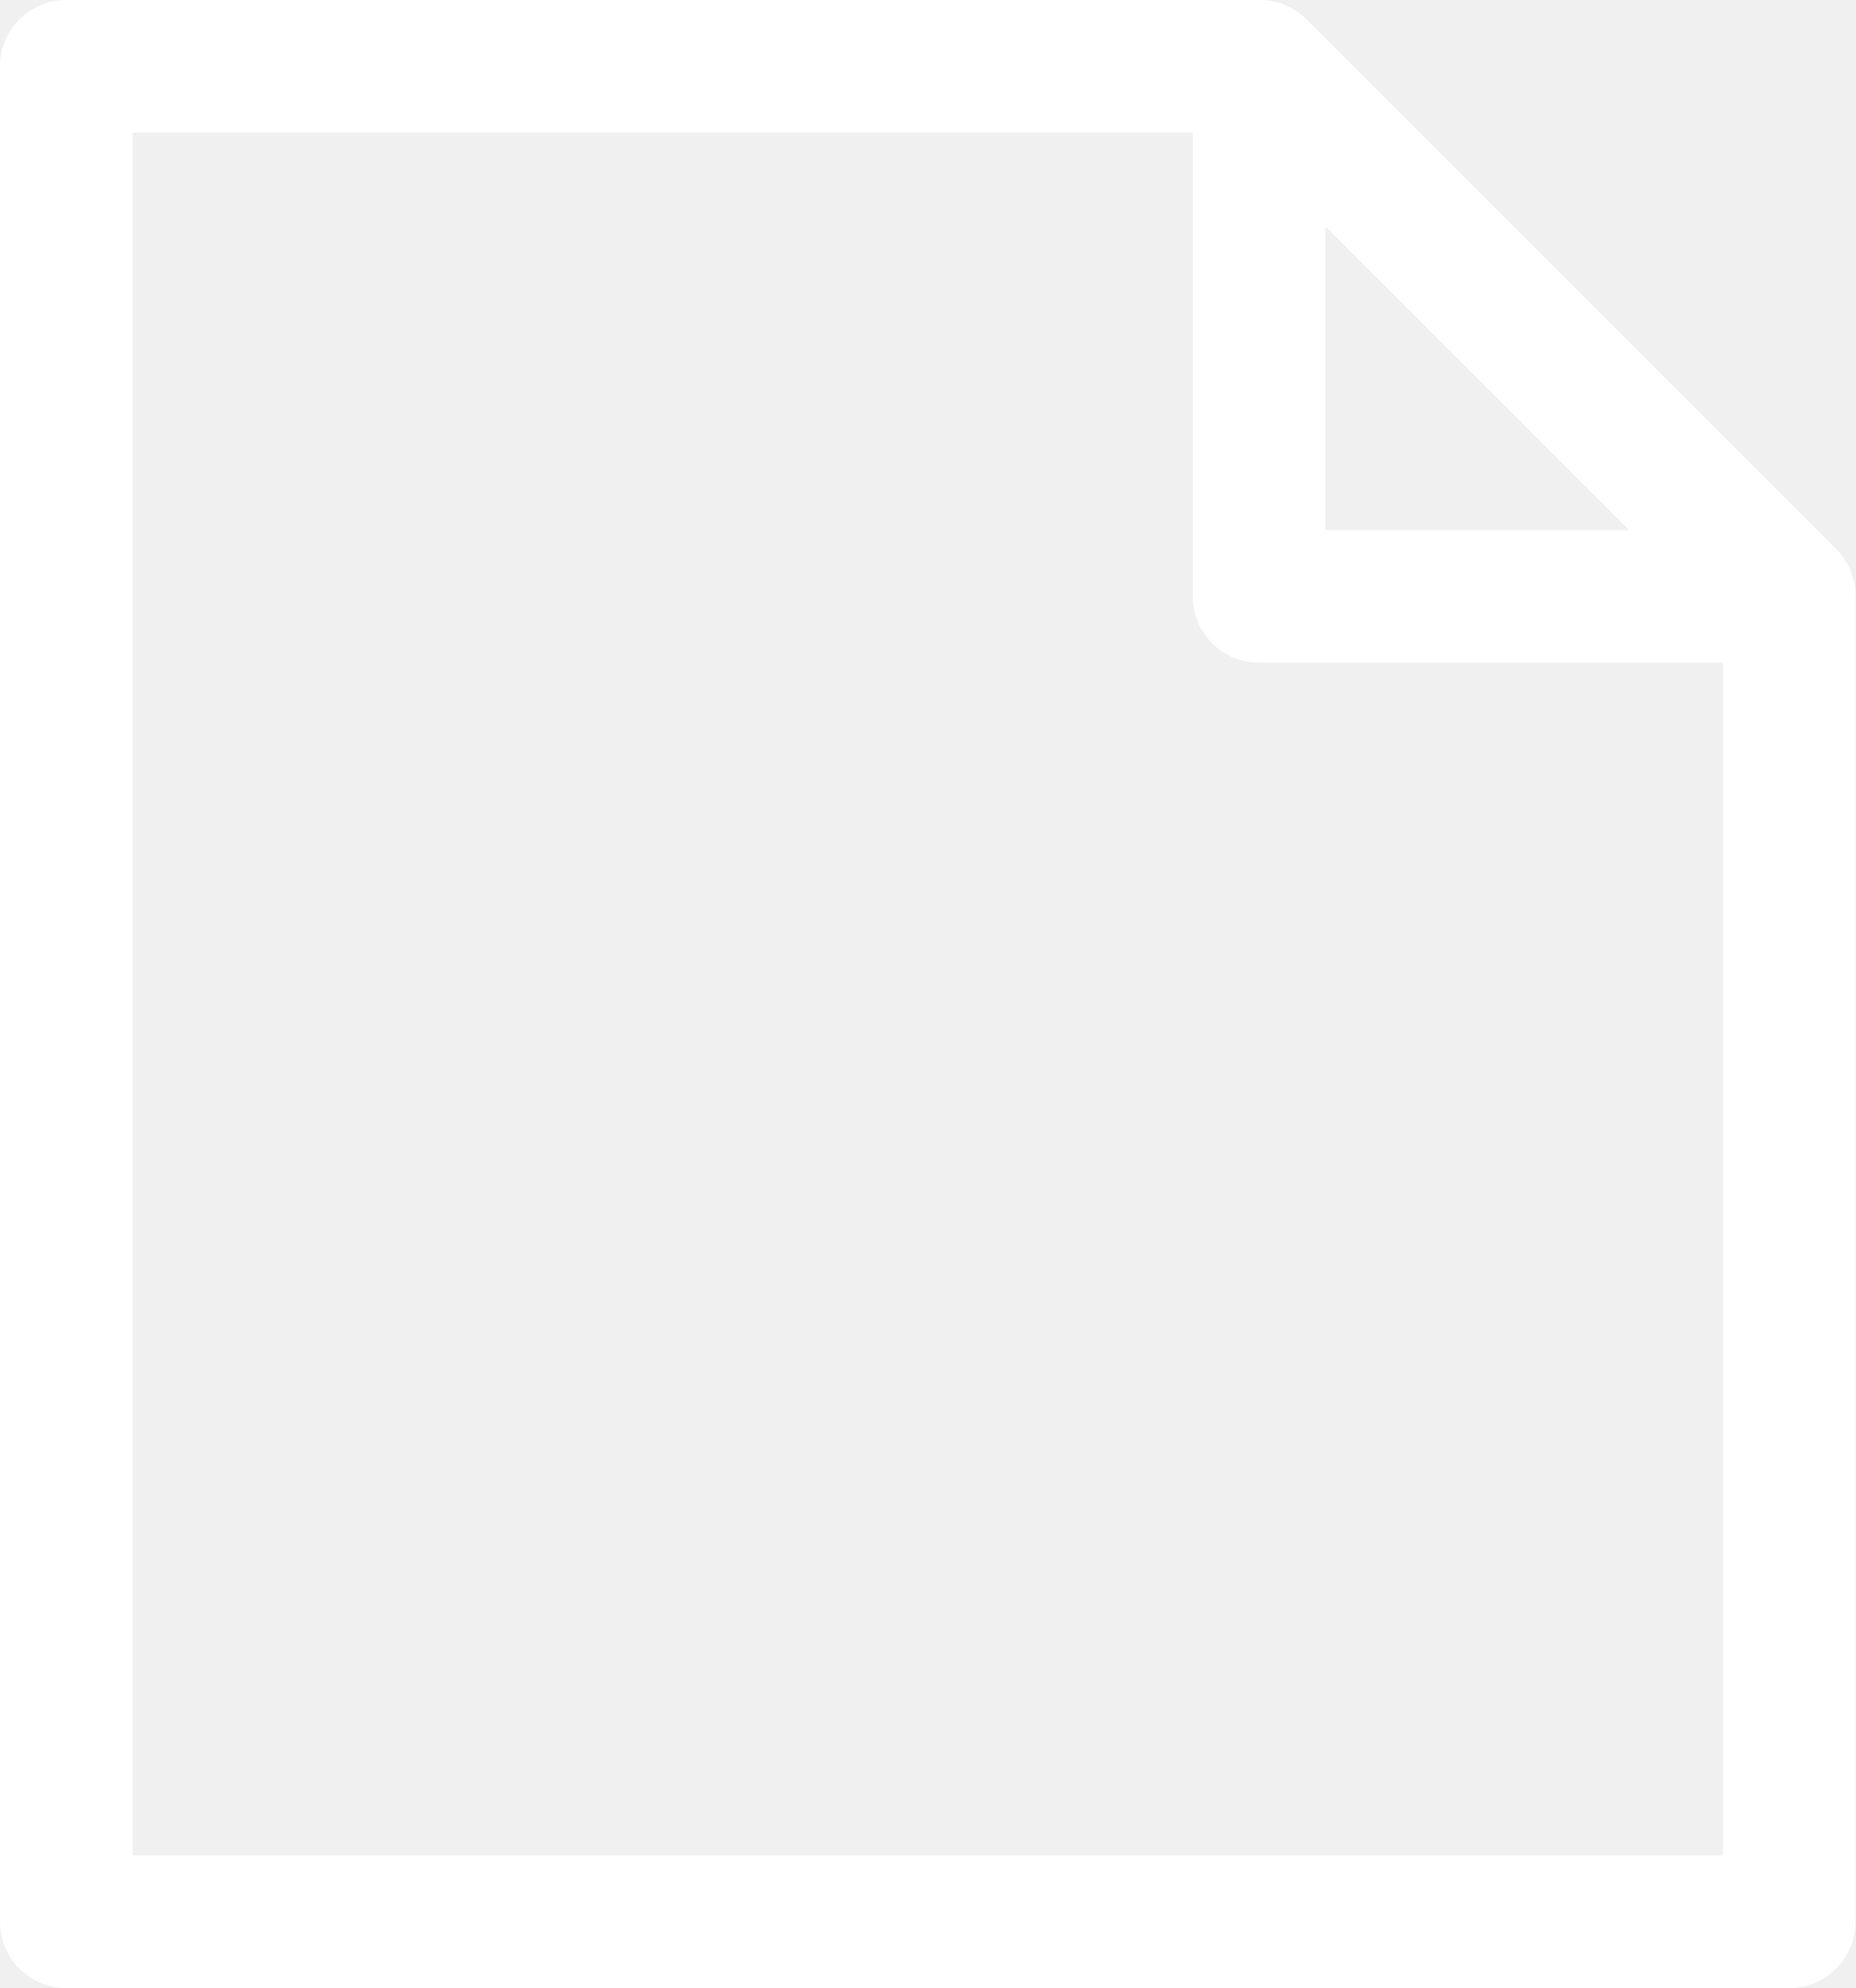
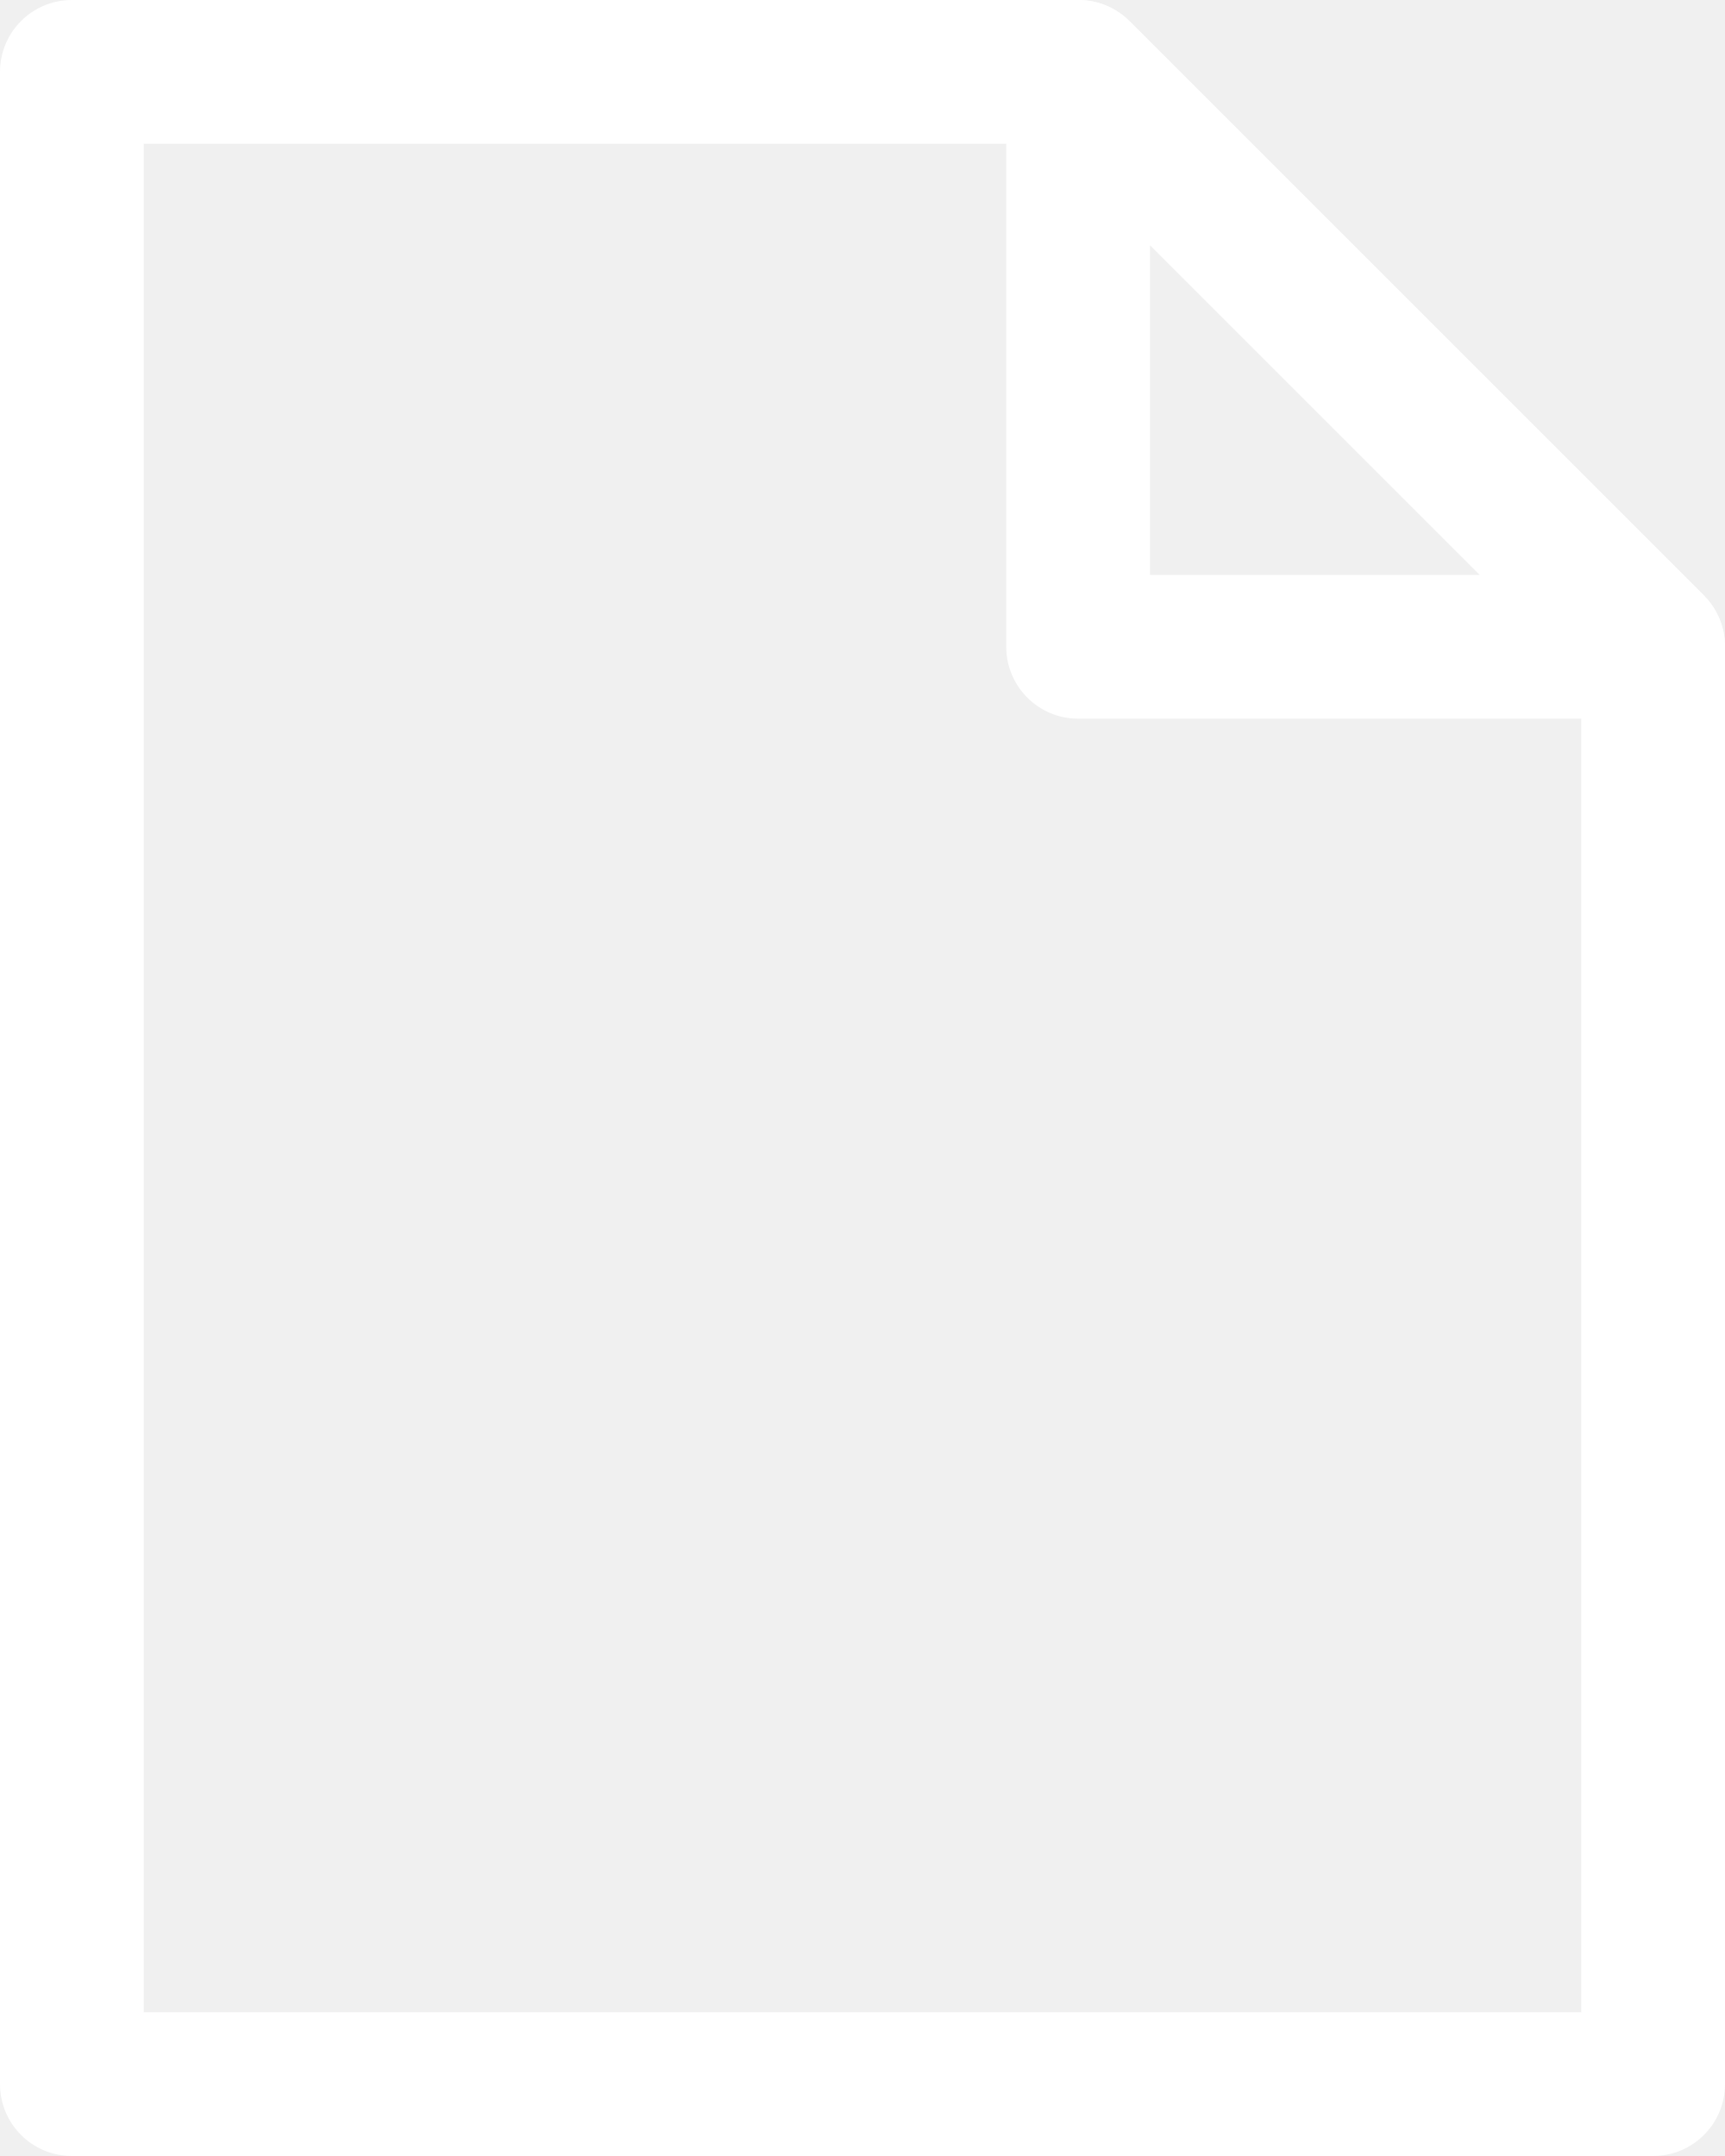
- <svg xmlns="http://www.w3.org/2000/svg" viewBox="0 0 28 30" version="1.1" id="svg2" width="28" height="30">
+ <svg xmlns="http://www.w3.org/2000/svg" viewBox="0 0 24 30" version="1.1" id="svg2" width="24" height="30">
  <defs id="defs1">
    <style id="style1">.cls-1{fill:#101820;}</style>
  </defs>
-   <g data-name="Layer 9" id="Layer_9" style="fill:#ffffff;fill-opacity:1" transform="translate(-2,-0.9999833)">
-     <path class="cls-1" d="M 29,31 H 3 A 1,1 0 0 1 2,30 V 2 A 1,1 0 0 1 3,1 h 18 a 1,1 0 0 1 0.71,0.29 l 8,8 A 1,1 0 0 1 30,10 v 20 a 1,1 0 0 1 -1,1 z M 4,29 H 28 V 10.41 L 20.59,3 H 4 Z" id="path1" style="fill:#ffffff;fill-opacity:1" />
-     <path class="cls-1" d="M 29,11 H 21 A 1,1 0 0 1 20,10 V 2 a 1,1 0 0 1 0.62,-0.92 1,1 0 0 1 1.09,0.21 l 8,8 A 1,1 0 0 1 29.92,10.38 1,1 0 0 1 29,11 Z M 22,9 h 4.59 L 22,4.41 Z" id="path2" style="fill:#ffffff;fill-opacity:1" />
-   </g>
+   <path class="cls-1" d="M 23,30 H 1 c -0.552,0 -1,-0.448 -1,-1 V 1 C 0,0.448 0.448,1.6736305e-5 1,1.6736305e-5 H 15 C 15.266,-0.002 15.521,0.103 15.71,0.29 l 8,8 c 0.187,0.189 0.292,0.444 0.29,0.71 V 29 c 0,0.552 -0.448,1 -1,1 z m -21,-2 H 22 V 9.41 l -7.41,-7.41 H 2 Z" id="path1" style="fill:#ffffff;fill-opacity:1" />
+   <path class="cls-1" d="M 23,10 H 15 A 1,1 0 0 1 14,9 v -8 a 1,1 0 0 1 0.62,-0.92 1,1 0 0 1 1.09,0.21 l 8,8 a 1,1 0 0 1 0.21,1.09 A 1,1 0 0 1 23,10 Z M 16,8 h 4.59 l -4.59,-4.59 z" id="path2" style="fill:#ffffff;fill-opacity:1" />
</svg>
